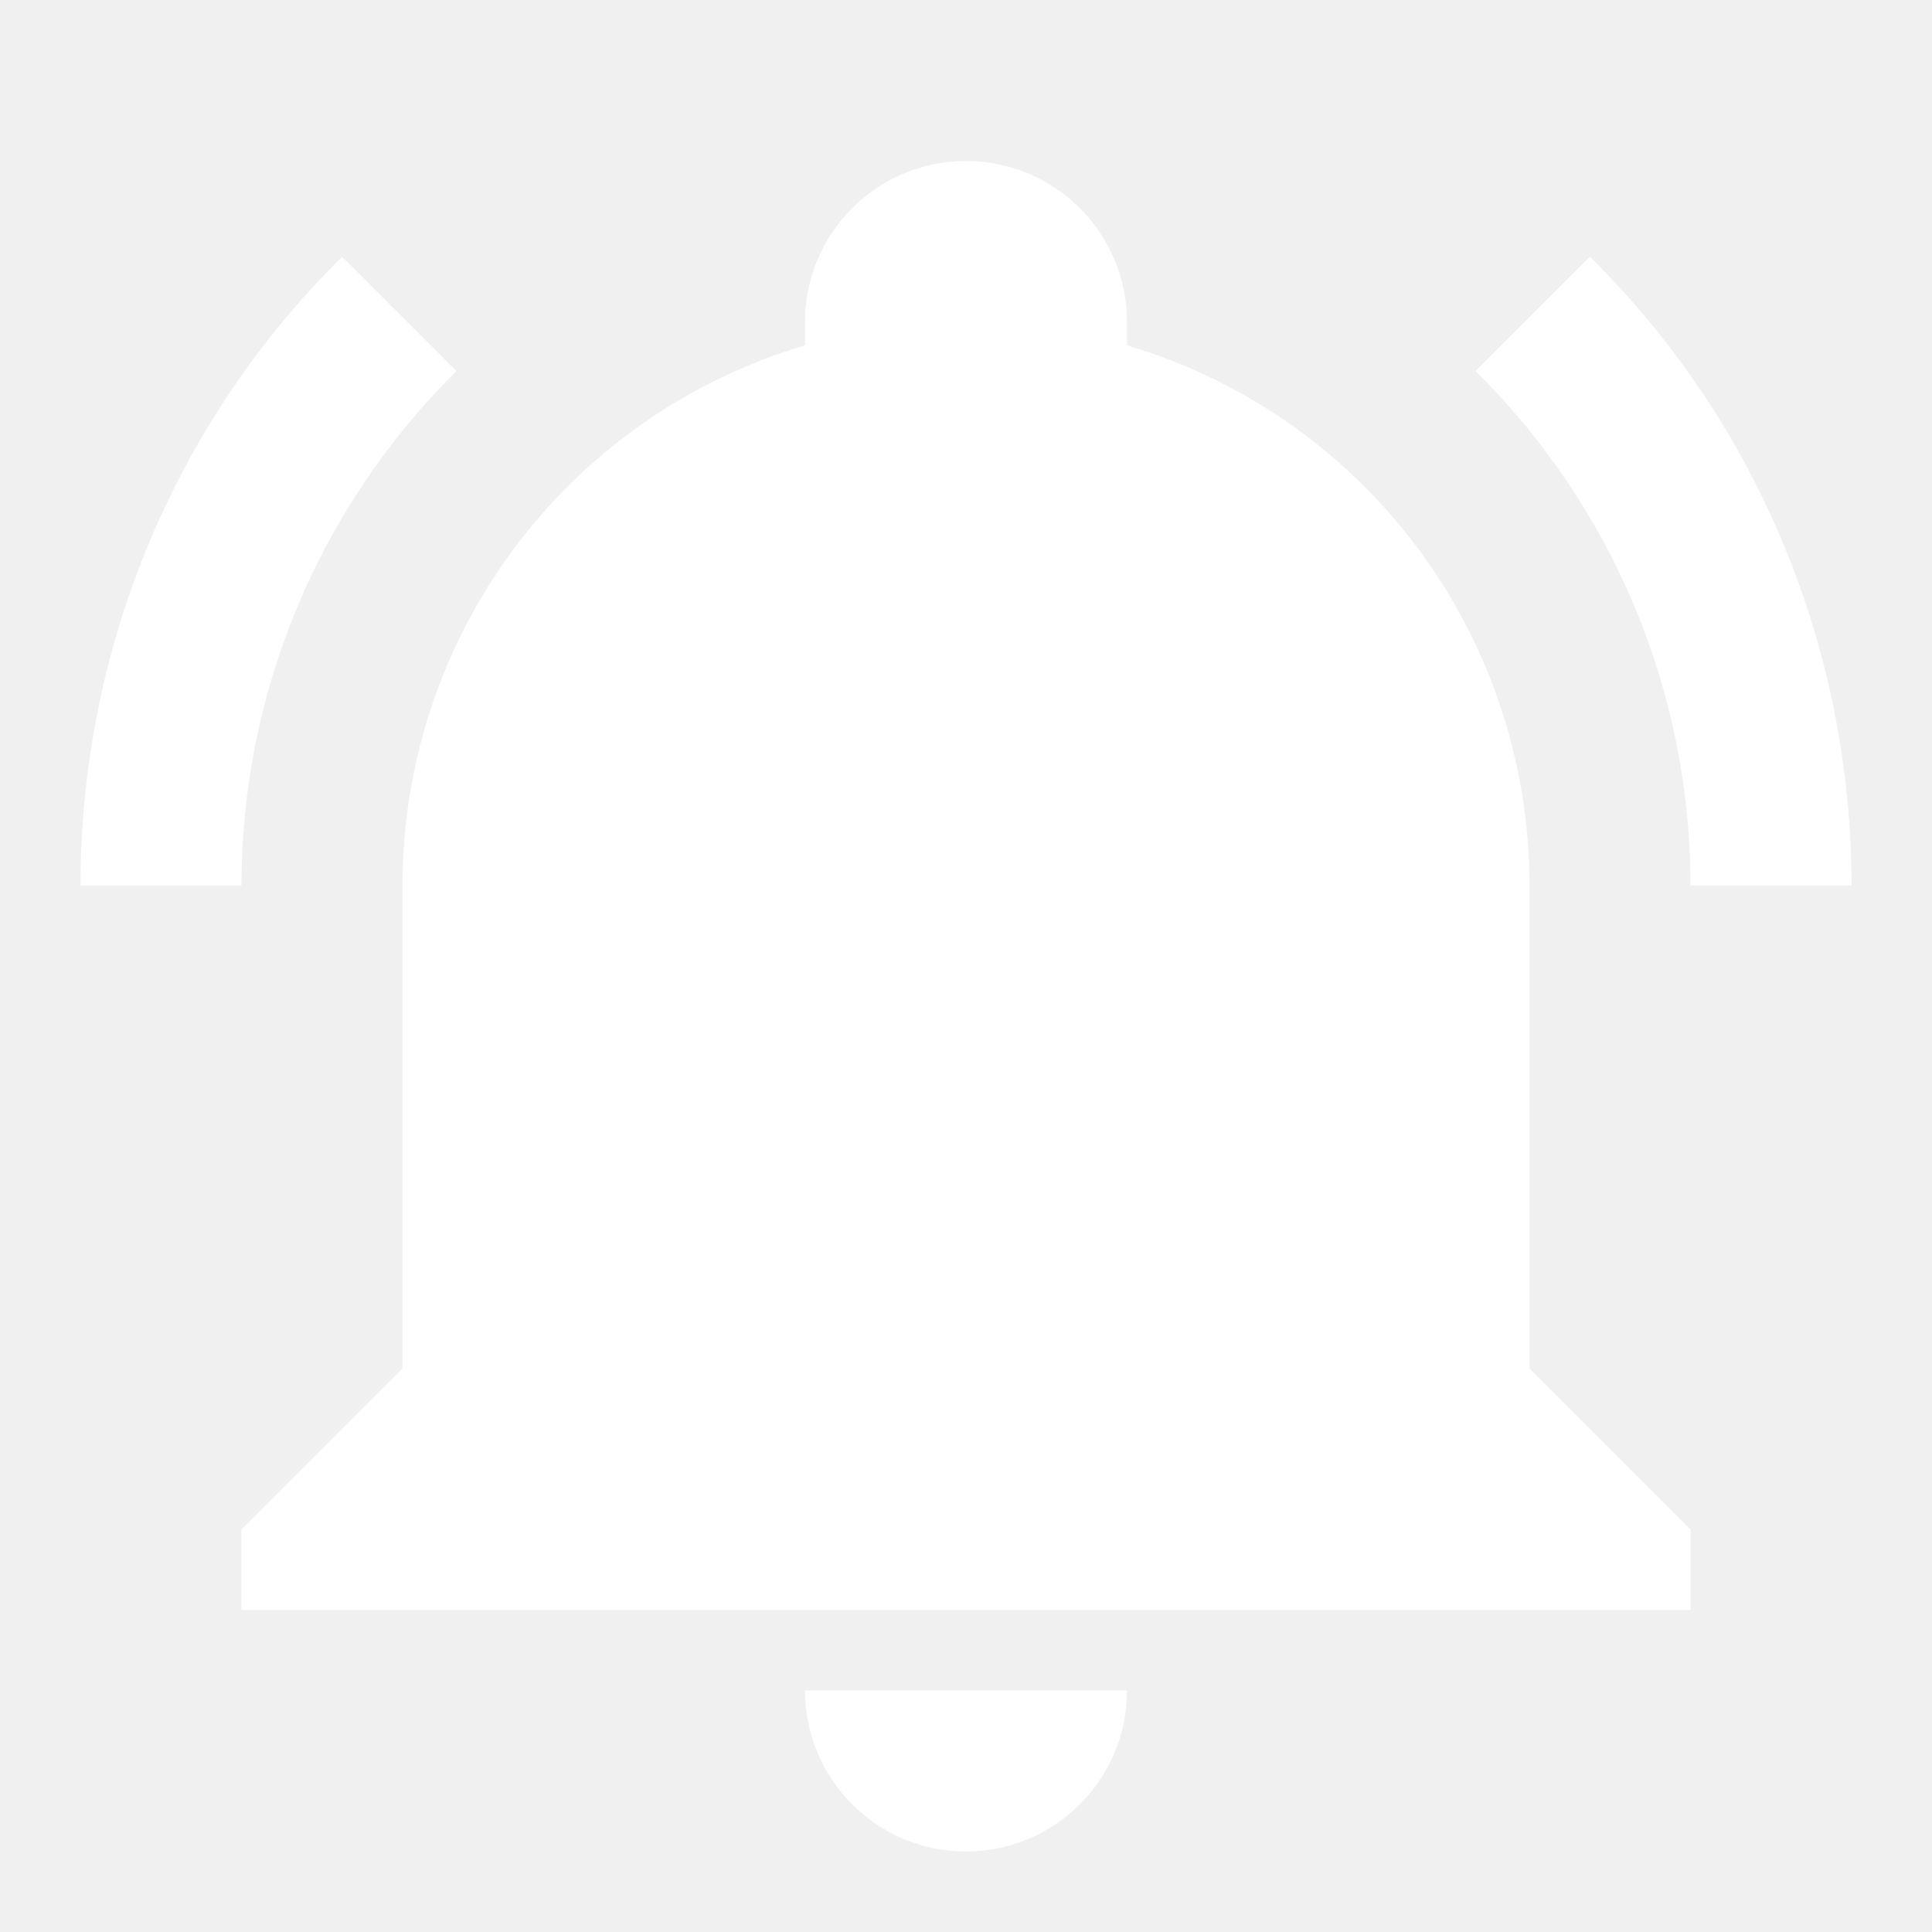
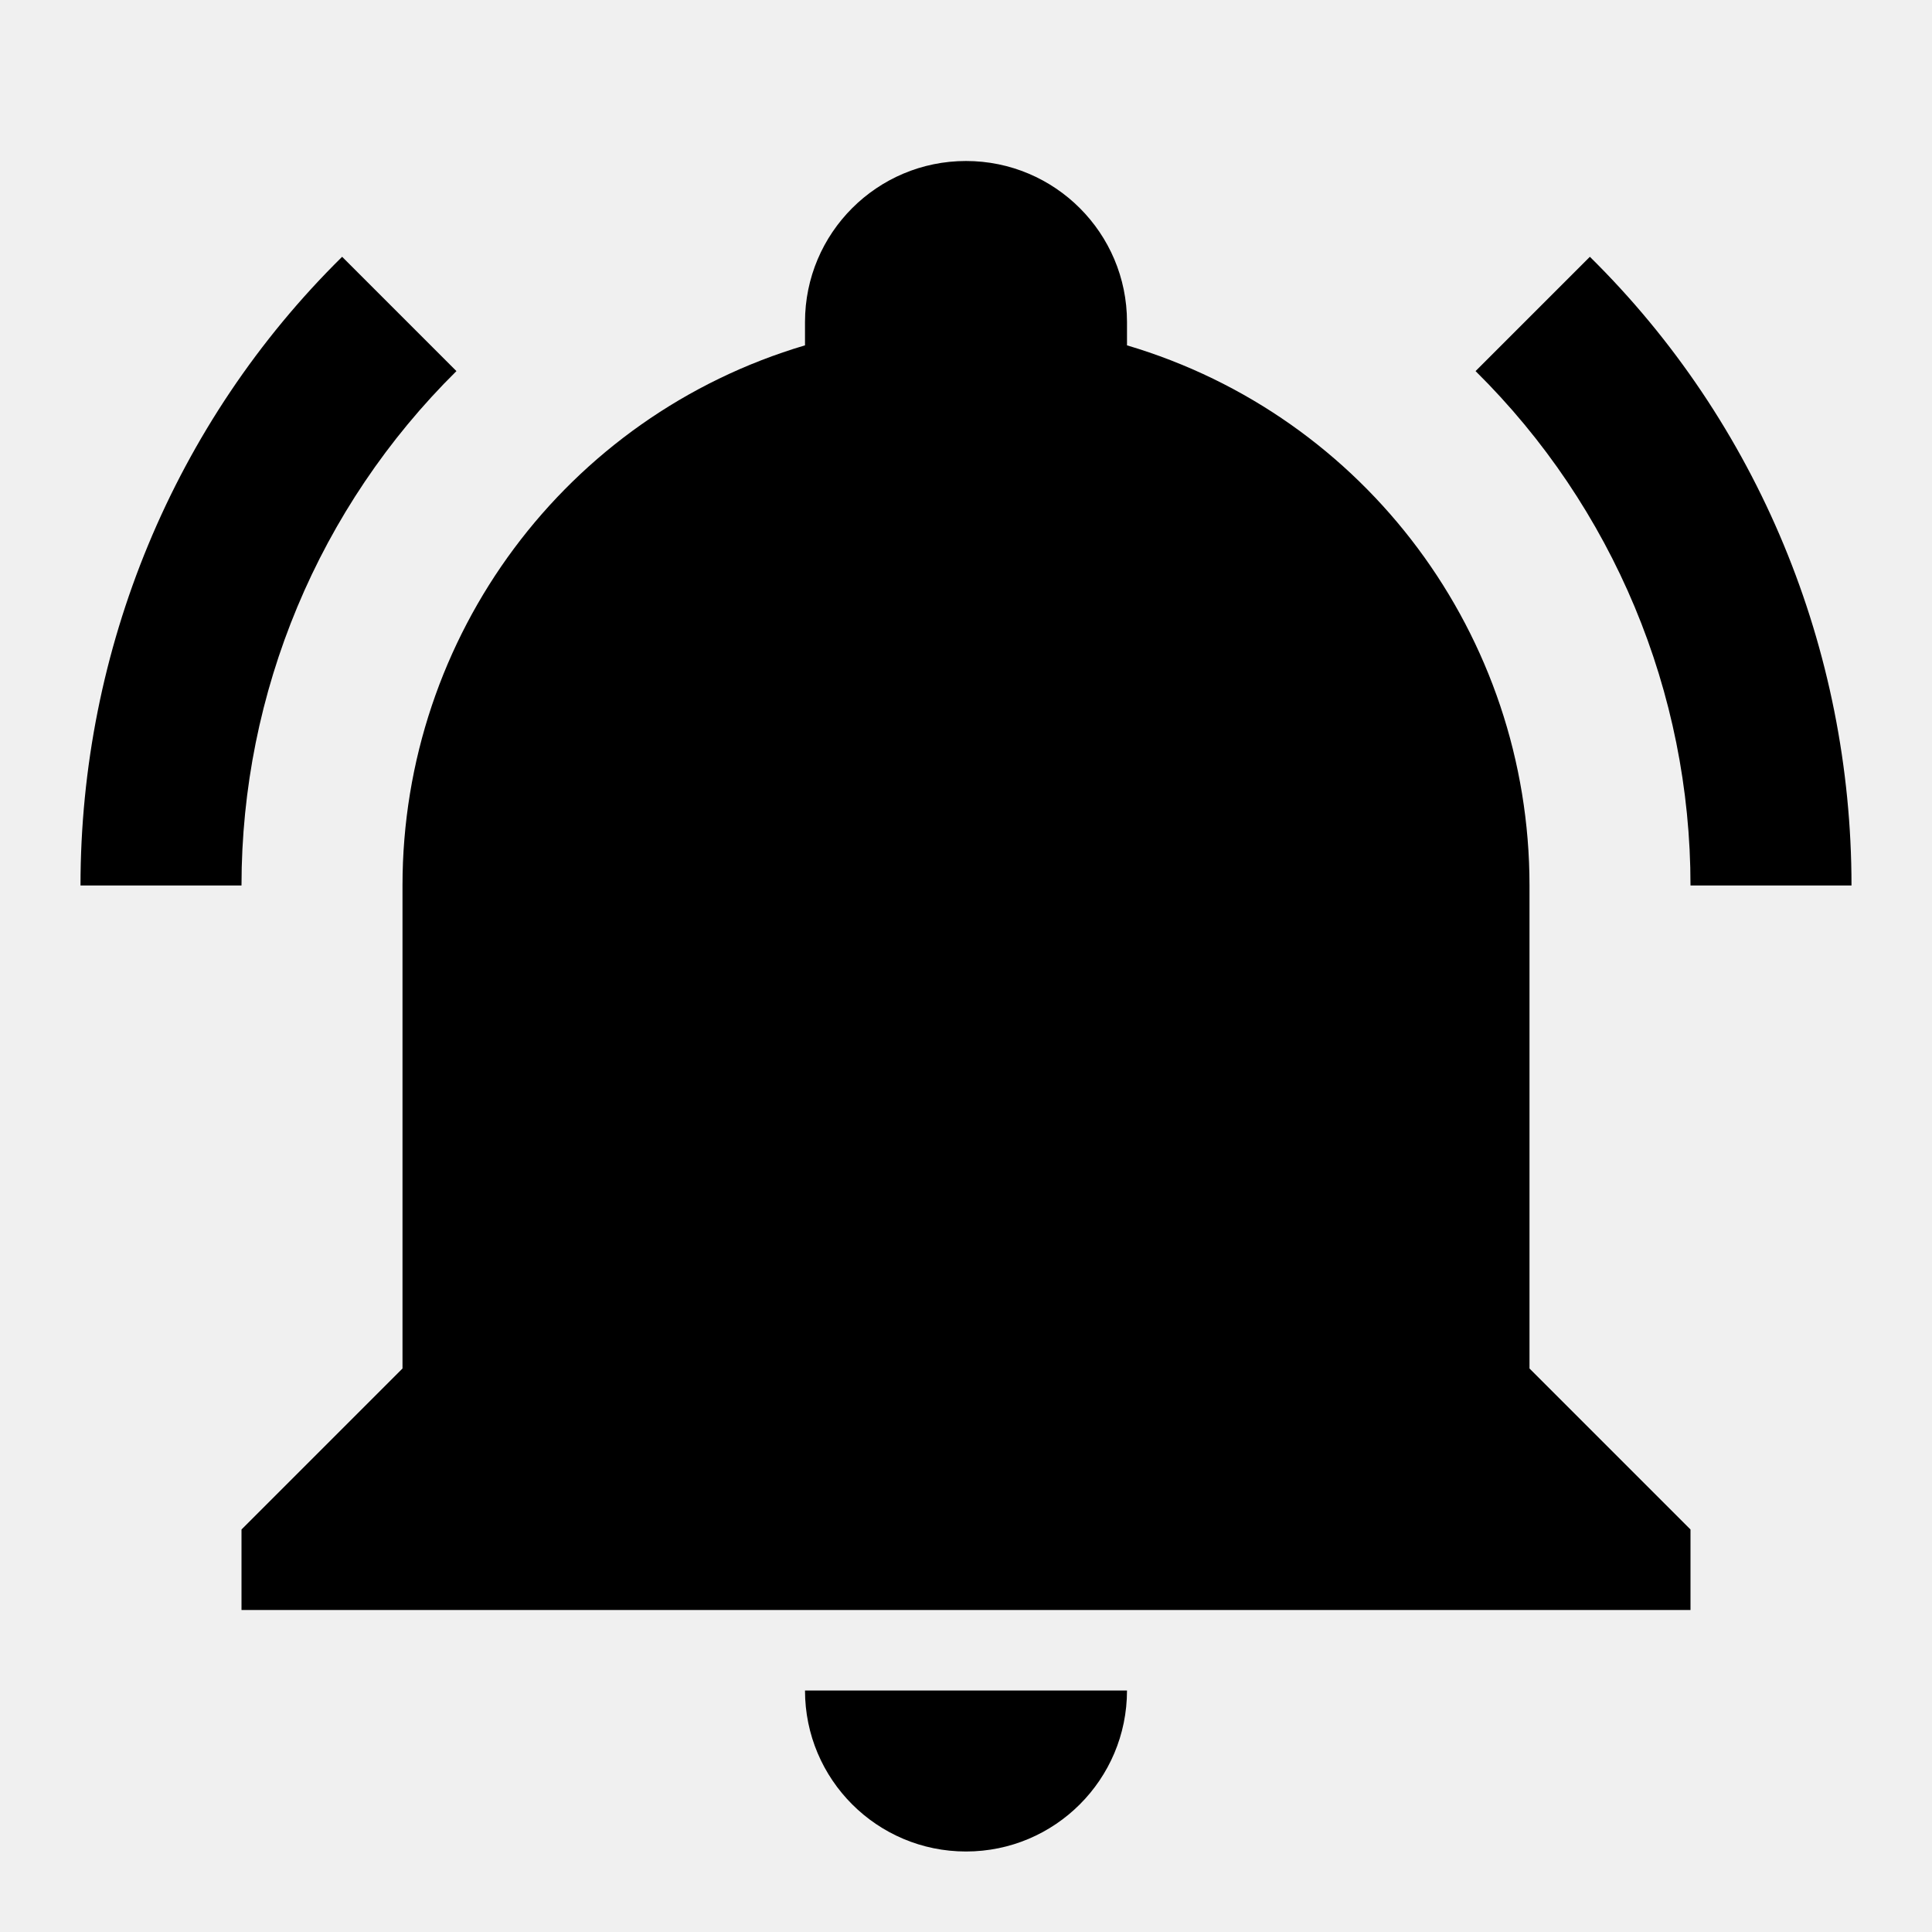
<svg xmlns="http://www.w3.org/2000/svg" viewBox="0 0 24 24">
-   <path d="M21,19V20H3V19L5,17V11C5,7.9 7.03,5.17 10,4.29C10,4.19 10,4.1 10,4A2,2 0 0,1 12,2A2,2 0 0,1 14,4C14,4.1 14,4.19 14,4.29C16.97,5.17 19,7.9 19,11V17L21,19M14,21A2,2 0 0,1 12,23A2,2 0 0,1 10,21M19.75,3.19L18.33,4.61C20.04,6.3 21,8.6 21,11H23C23,8.07 21.84,5.25 19.75,3.19M1,11H3C3,8.6 3.96,6.3 5.67,4.61L4.25,3.19C2.16,5.25 1,8.07 1,11Z" fill="white" />
+   <path d="M21,19V20H3V19L5,17V11C5,7.9 7.03,5.17 10,4.29C10,4.19 10,4.1 10,4A2,2 0 0,1 12,2A2,2 0 0,1 14,4C14,4.1 14,4.19 14,4.29C16.97,5.17 19,7.9 19,11V17L21,19M14,21A2,2 0 0,1 12,23A2,2 0 0,1 10,21M19.75,3.19L18.33,4.61C20.04,6.3 21,8.6 21,11H23C23,8.07 21.84,5.25 19.75,3.19M1,11H3C3,8.6 3.96,6.3 5.67,4.61L4.25,3.19C2.16,5.25 1,8.07 1,11Z" />
</svg>
